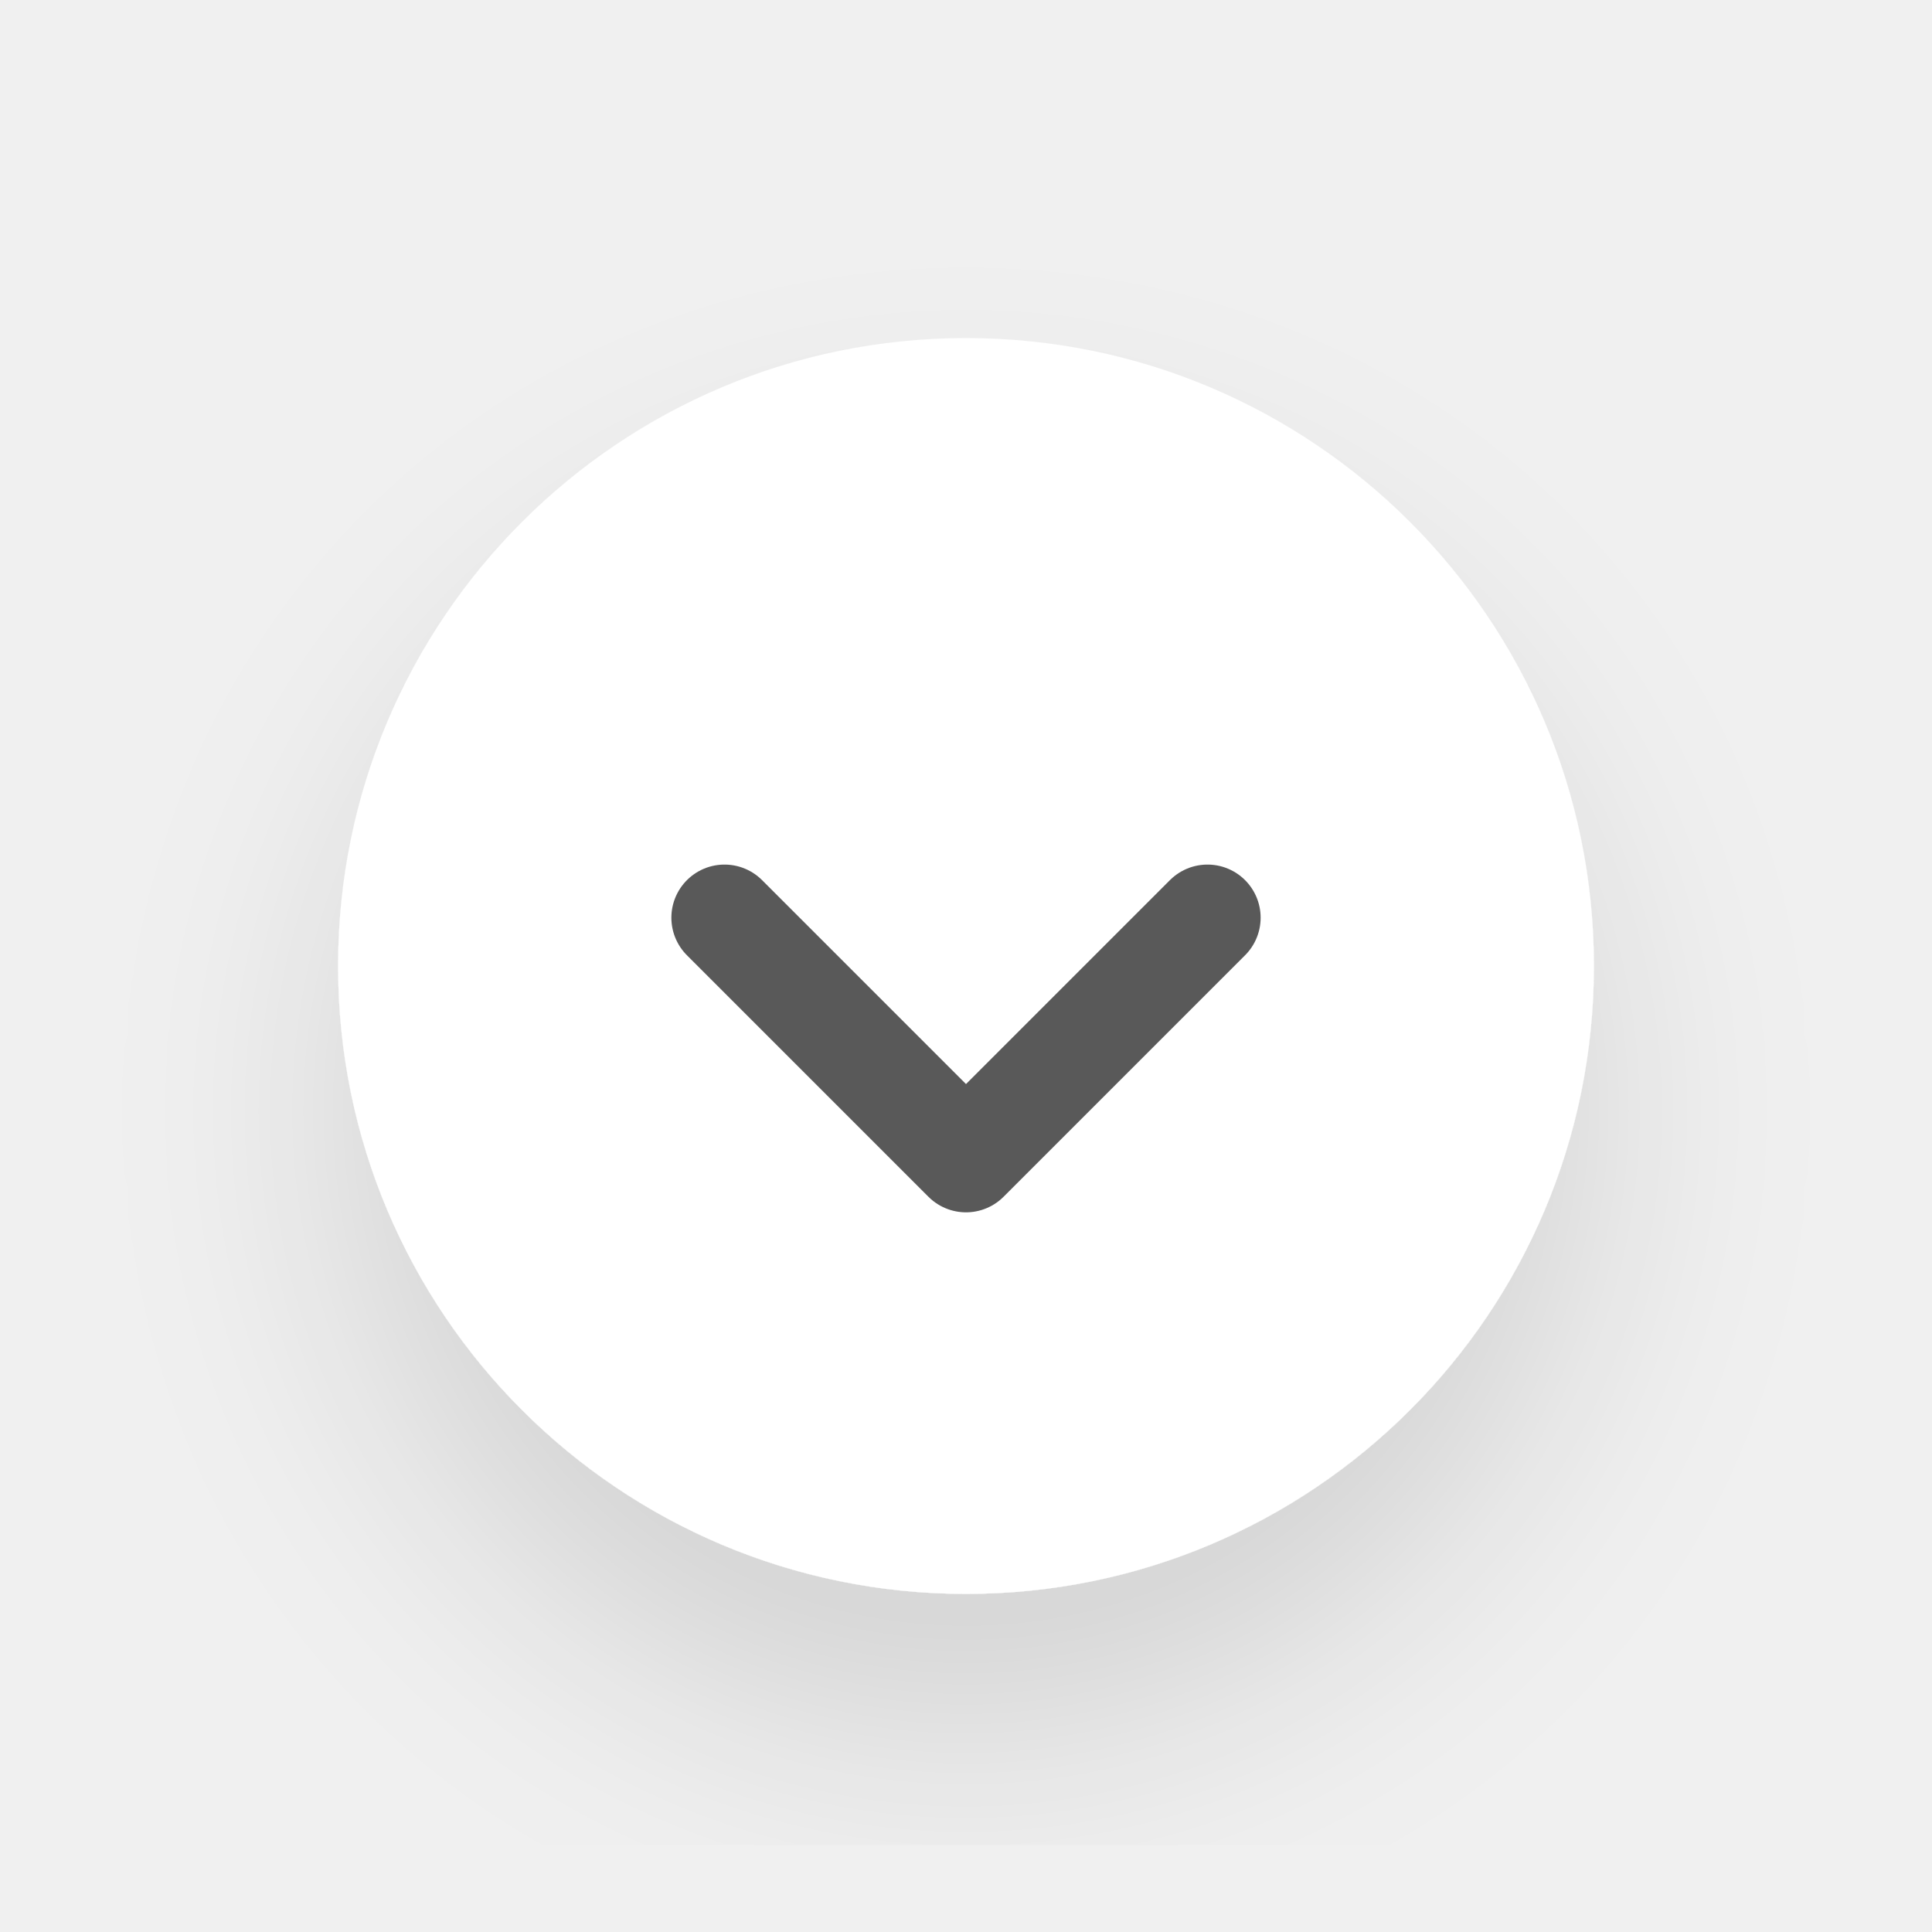
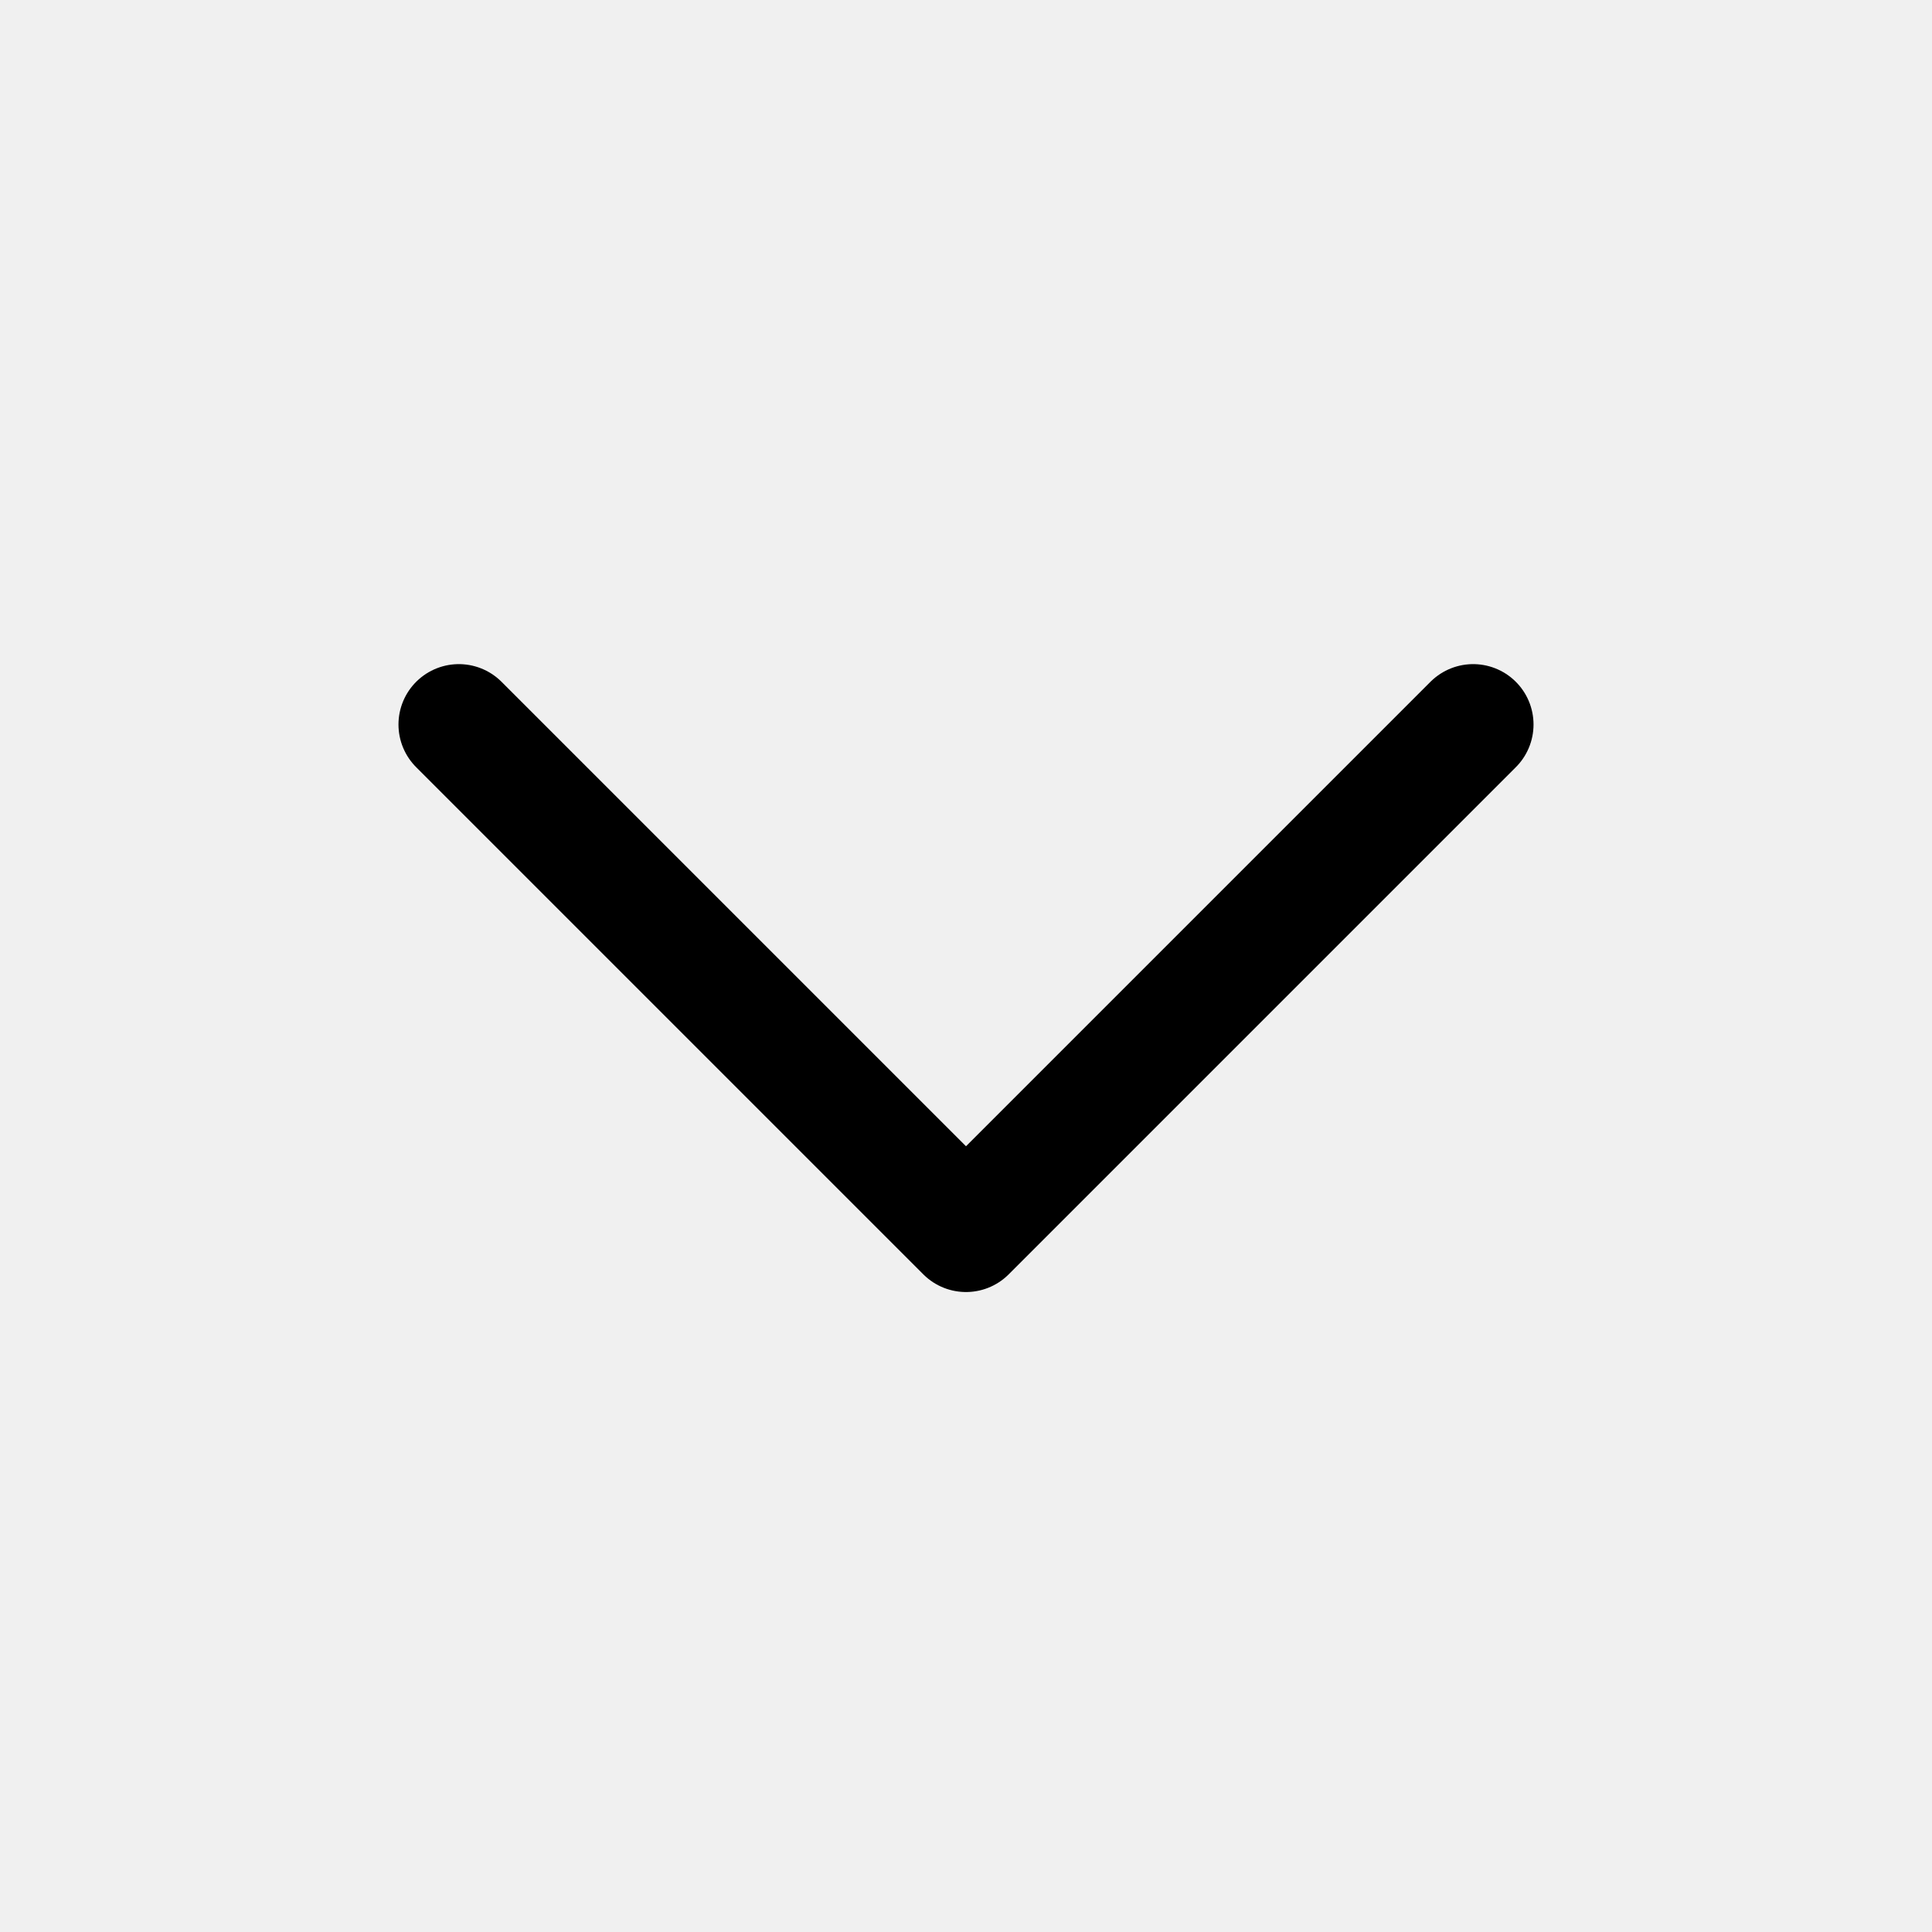
- <svg xmlns="http://www.w3.org/2000/svg" width="1em" height="1em" viewBox="0 0 20 20" fill="none">
-   <filter id="mini_shadow" x="-20%" y="-20%" width="140%" height="140%">
-     <feGaussianBlur in="SourceAlpha" stdDeviation="1.2" />
-     <feOffset dx="0" dy="1.5" result="offsetblur" />
-     <feFlood flood-color="rgba(0,0,0,0.12)" />
-     <feComposite in2="offsetblur" operator="in" />
-     <feMerge>
-       <feMergeNode />
-       <feMergeNode in="SourceGraphic" />
-     </feMerge>
-   </filter>
-   <circle cx="10" cy="10" r="6.5" fill="white" filter="url(#mini_shadow)" />
-   <path d="M12.5 9.5L10 12L7.5 9.5" stroke="#595959" stroke-width="1.1" stroke-linecap="round" stroke-linejoin="round" />
+ <svg xmlns="http://www.w3.org/2000/svg" width="1em" height="1em" viewBox="0 0 16 16" fill="none">
+   <defs />
+   <path id="路径" d="M 3.8 6 L 8 10.2 L 12.2 6" stroke="currentColor" stroke-width="1" stroke-linejoin="round" stroke-linecap="round" />
</svg>
